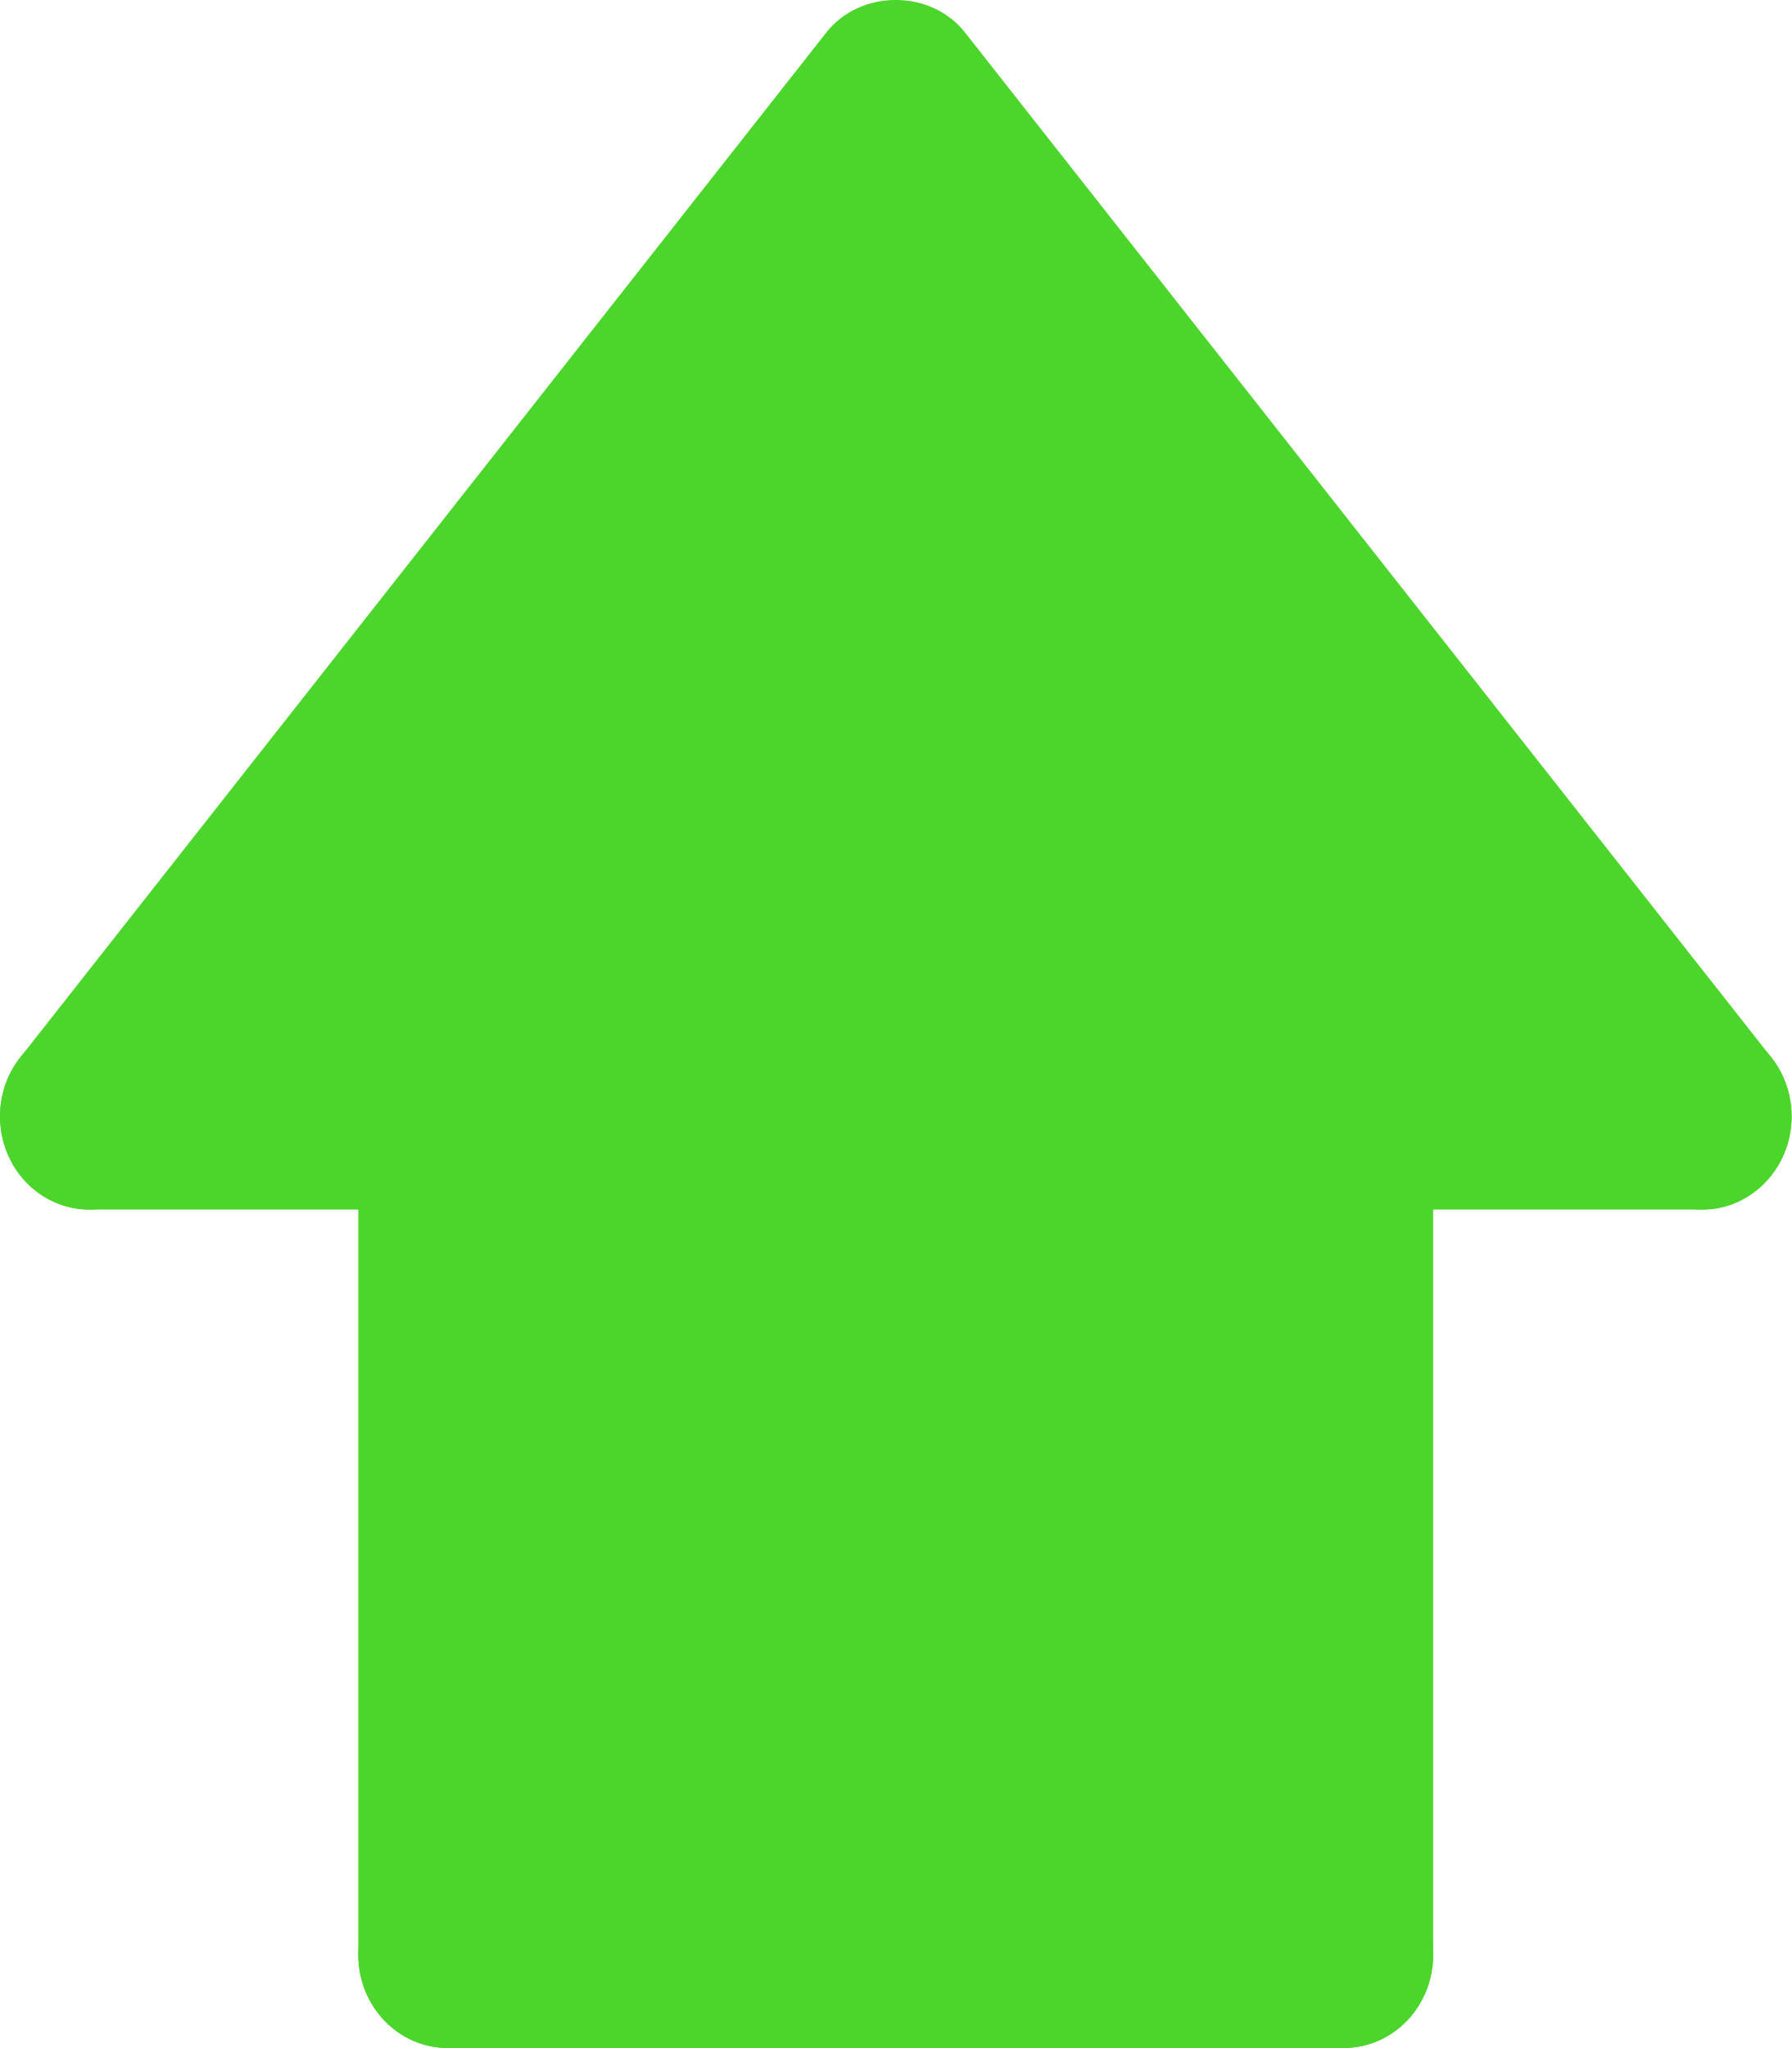
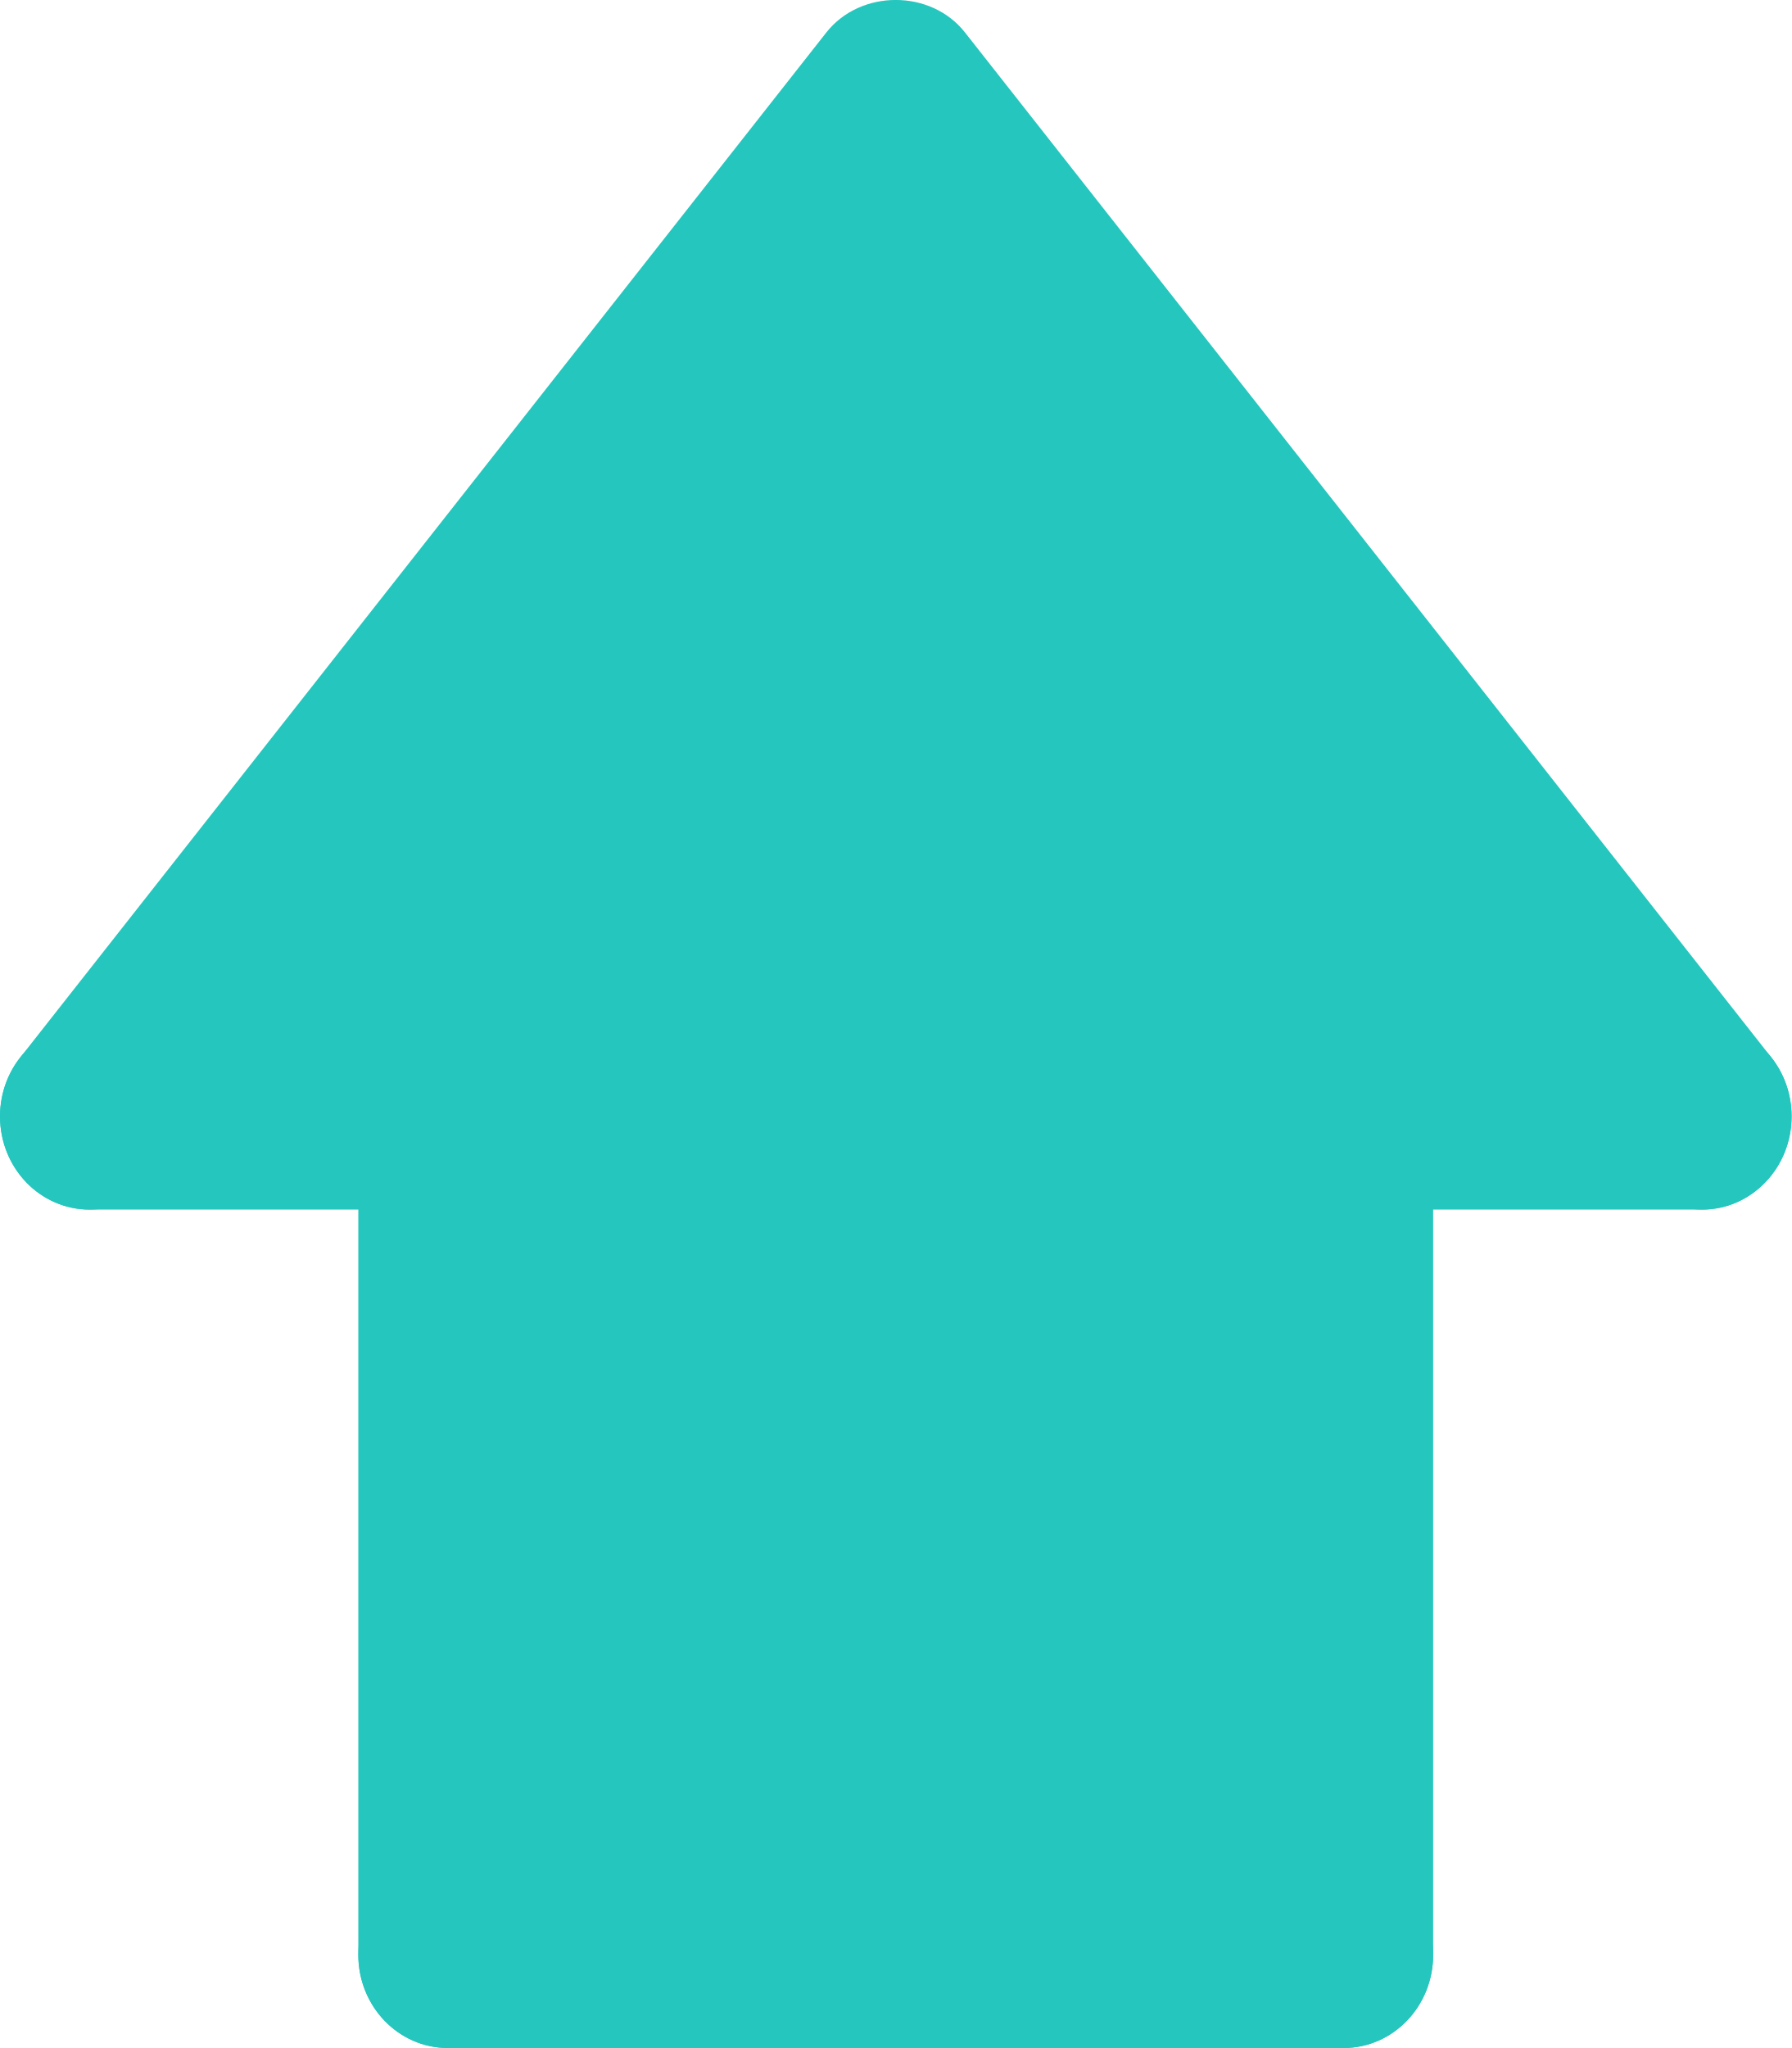
<svg xmlns="http://www.w3.org/2000/svg" width="14" height="16" viewBox="0 0 14 16" fill="none">
-   <path d="M10.5 8.722V15.272H3.502V8.722H0.702L7.001 0.708L13.3 8.722H10.5Z" fill="#4CD62B" />
-   <path d="M13.301 9.45C13.098 9.45 12.897 9.359 12.758 9.183L7 1.863L1.242 9.183C0.996 9.495 0.557 9.539 0.257 9.286C-0.042 9.03 -0.086 8.573 0.158 8.262L6.457 0.254C6.724 -0.085 7.275 -0.085 7.541 0.254L13.842 8.262C14.087 8.573 14.042 9.031 13.742 9.286C13.613 9.396 13.457 9.45 13.301 9.45Z" fill="#4CD62B" />
-   <path d="M3.5 16C3.113 16 2.8 15.675 2.8 15.272V8.722C2.8 8.319 3.113 7.994 3.5 7.994C3.887 7.994 4.2 8.319 4.2 8.722V15.272C4.2 15.675 3.887 16 3.5 16Z" fill="#4CD62B" />
-   <path d="M10.499 16H3.5C3.113 16 2.8 15.674 2.8 15.272C2.8 14.869 3.113 14.544 3.5 14.544H10.499C10.886 14.544 11.199 14.869 11.199 15.272C11.199 15.674 10.886 16 10.499 16Z" fill="#4CD62B" />
-   <path d="M10.499 16C10.112 16 9.799 15.675 9.799 15.272V8.722C9.799 8.319 10.112 7.994 10.499 7.994C10.886 7.994 11.199 8.319 11.199 8.722V15.272C11.199 15.675 10.886 16 10.499 16Z" fill="#4CD62B" />
-   <path d="M3.501 9.45H0.7C0.313 9.45 0 9.124 0 8.722C0 8.319 0.313 7.994 0.7 7.994H3.501C3.888 7.994 4.2 8.319 4.2 8.722C4.2 9.124 3.888 9.45 3.501 9.45Z" fill="#4CD62B" />
-   <path d="M13.3 9.45H10.499C10.112 9.45 9.799 9.124 9.799 8.722C9.799 8.319 10.112 7.994 10.499 7.994H13.3C13.687 7.994 14 8.319 14 8.722C14 9.124 13.687 9.45 13.3 9.45Z" fill="#4CD62B" />
+   <path d="M10.5 8.722V15.272H3.502V8.722H0.702L7.001 0.708L13.3 8.722H10.5Z" fill="#25C6BE" />
+   <path d="M13.301 9.45C13.098 9.45 12.897 9.359 12.758 9.183L7 1.863L1.242 9.183C0.996 9.495 0.557 9.539 0.257 9.286C-0.042 9.03 -0.086 8.573 0.158 8.262L6.457 0.254C6.724 -0.085 7.275 -0.085 7.541 0.254L13.842 8.262C14.087 8.573 14.042 9.031 13.742 9.286C13.613 9.396 13.457 9.45 13.301 9.45Z" fill="#25C6BE" />
+   <path d="M3.5 16C3.113 16 2.8 15.675 2.8 15.272V8.722C2.8 8.319 3.113 7.994 3.5 7.994C3.887 7.994 4.2 8.319 4.2 8.722V15.272C4.2 15.675 3.887 16 3.5 16Z" fill="#25C6BE" />
+   <path d="M10.499 16H3.5C3.113 16 2.8 15.674 2.8 15.272C2.8 14.869 3.113 14.544 3.5 14.544H10.499C10.886 14.544 11.199 14.869 11.199 15.272C11.199 15.674 10.886 16 10.499 16Z" fill="#25C6BE" />
+   <path d="M10.499 16C10.112 16 9.799 15.675 9.799 15.272V8.722C9.799 8.319 10.112 7.994 10.499 7.994C10.886 7.994 11.199 8.319 11.199 8.722V15.272C11.199 15.675 10.886 16 10.499 16Z" fill="#25C6BE" />
+   <path d="M3.501 9.45H0.7C0.313 9.45 0 9.124 0 8.722C0 8.319 0.313 7.994 0.7 7.994H3.501C3.888 7.994 4.2 8.319 4.2 8.722C4.2 9.124 3.888 9.45 3.501 9.45Z" fill="#25C6BE" />
+   <path d="M13.3 9.45H10.499C10.112 9.45 9.799 9.124 9.799 8.722C9.799 8.319 10.112 7.994 10.499 7.994H13.3C13.687 7.994 14 8.319 14 8.722C14 9.124 13.687 9.45 13.3 9.45Z" fill="#25C6BE" />
</svg>
